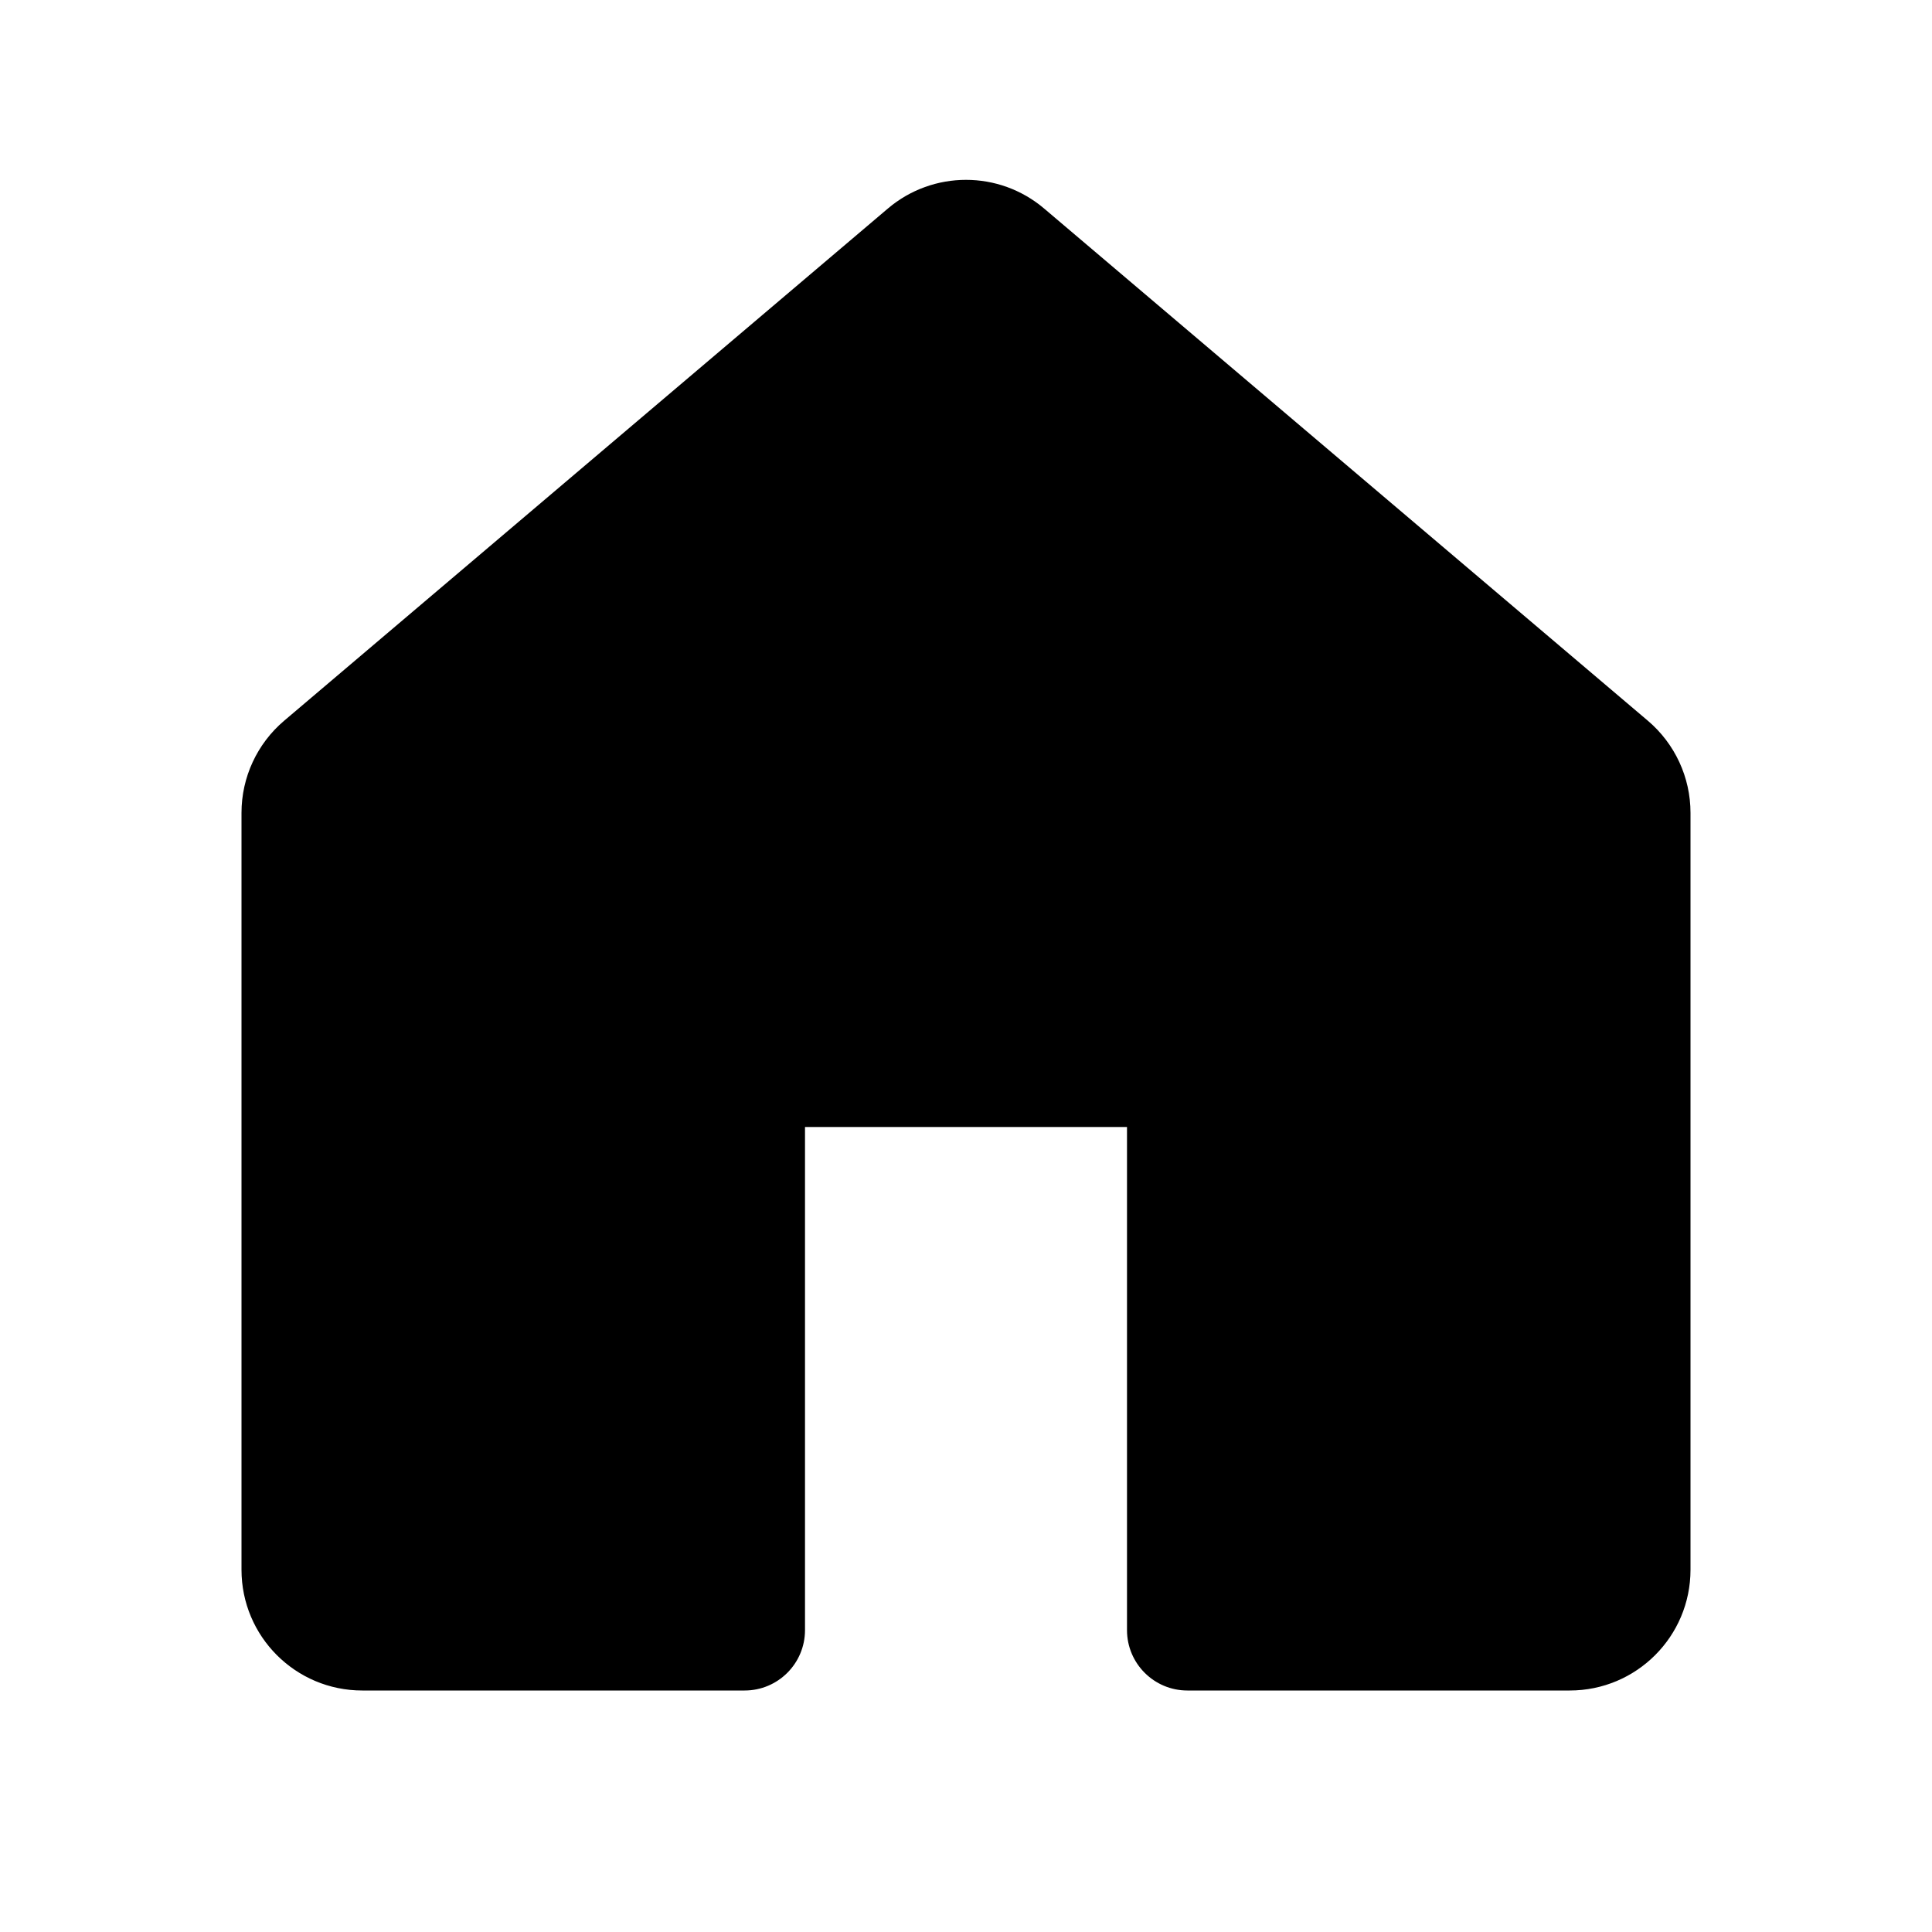
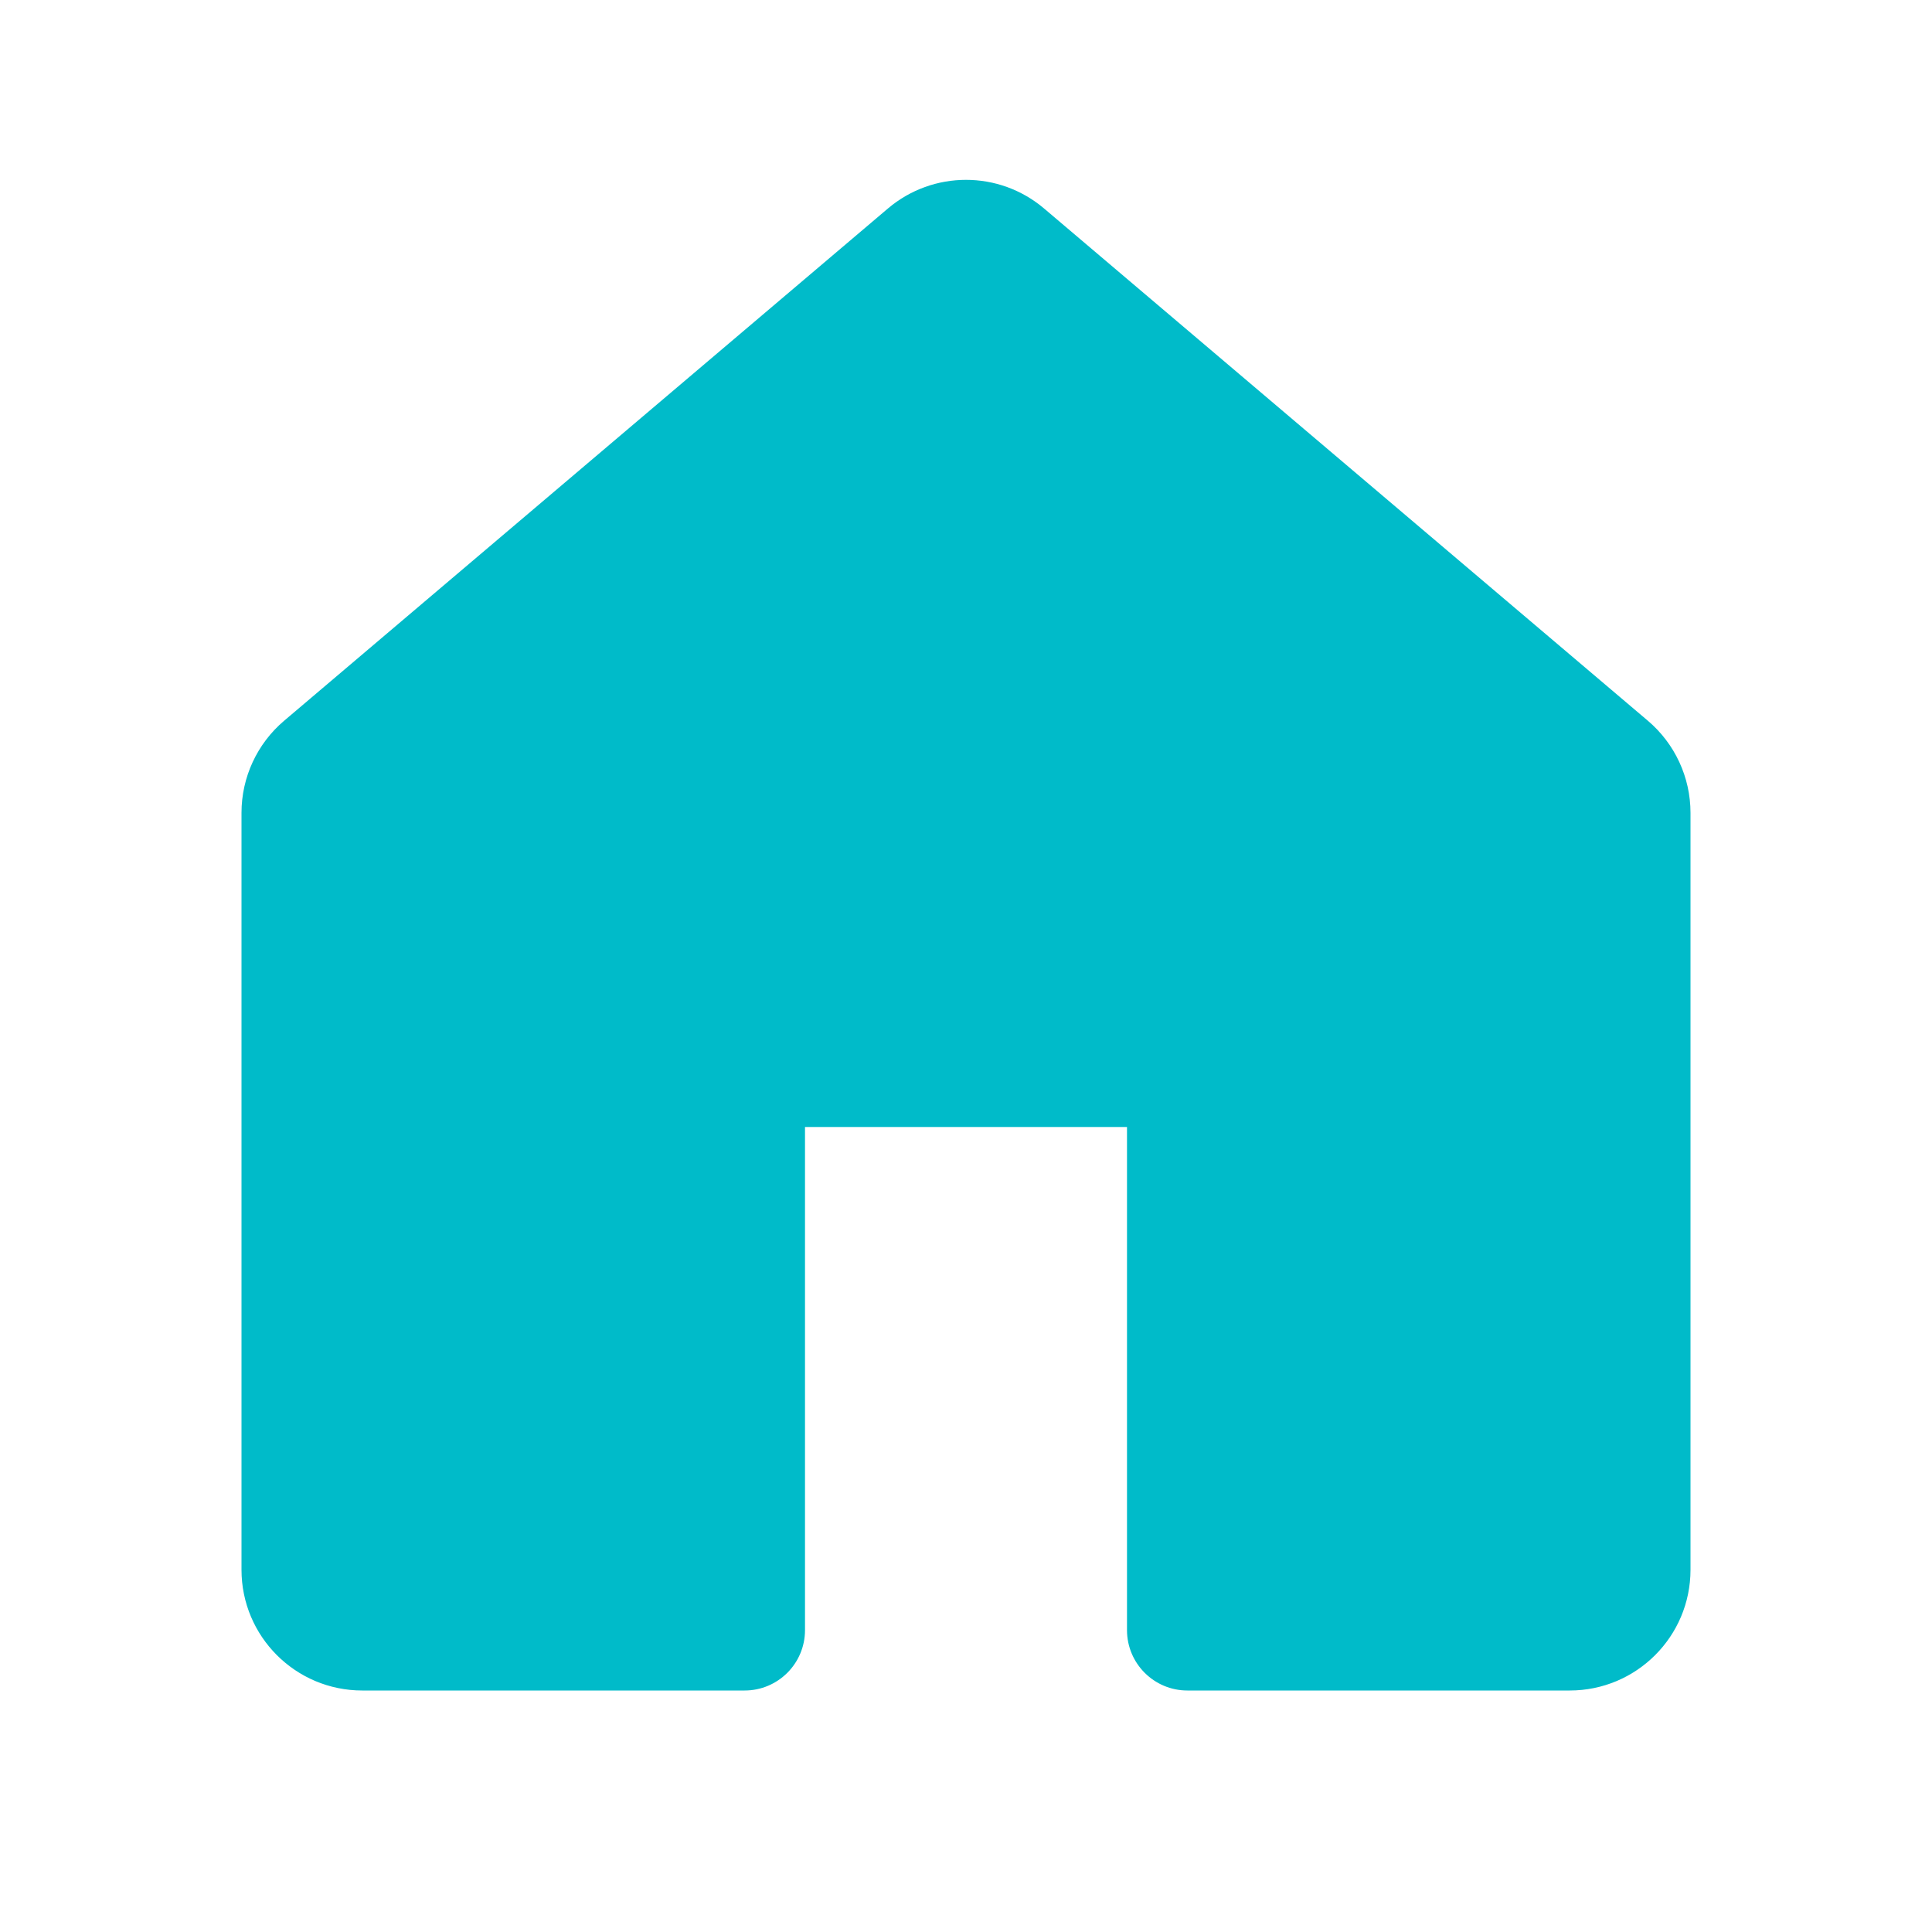
- <svg xmlns="http://www.w3.org/2000/svg" stroke="currentColor" fill="currentColor" stroke-width="0" viewBox="0 0 24 24" height="200px" width="200px">
+ <svg xmlns="http://www.w3.org/2000/svg" stroke="currentColor" fill="#00BBC9" stroke-width="0" viewBox="0 0 24 24" height="200px" width="200px">
  <path d="M12.97 2.59a1.5 1.5 0 0 0-1.94 0l-7.5 6.363A1.5 1.5 0 0 0 3 10.097V19.5A1.5 1.5 0 0 0 4.5 21h4.75a.75.75 0 0 0 .75-.75V14h4v6.25c0 .414.336.75.75.75h4.75a1.5 1.5 0 0 0 1.5-1.5v-9.403a1.5 1.5 0 0 0-.53-1.144l-7.5-6.363Z" />
</svg>
